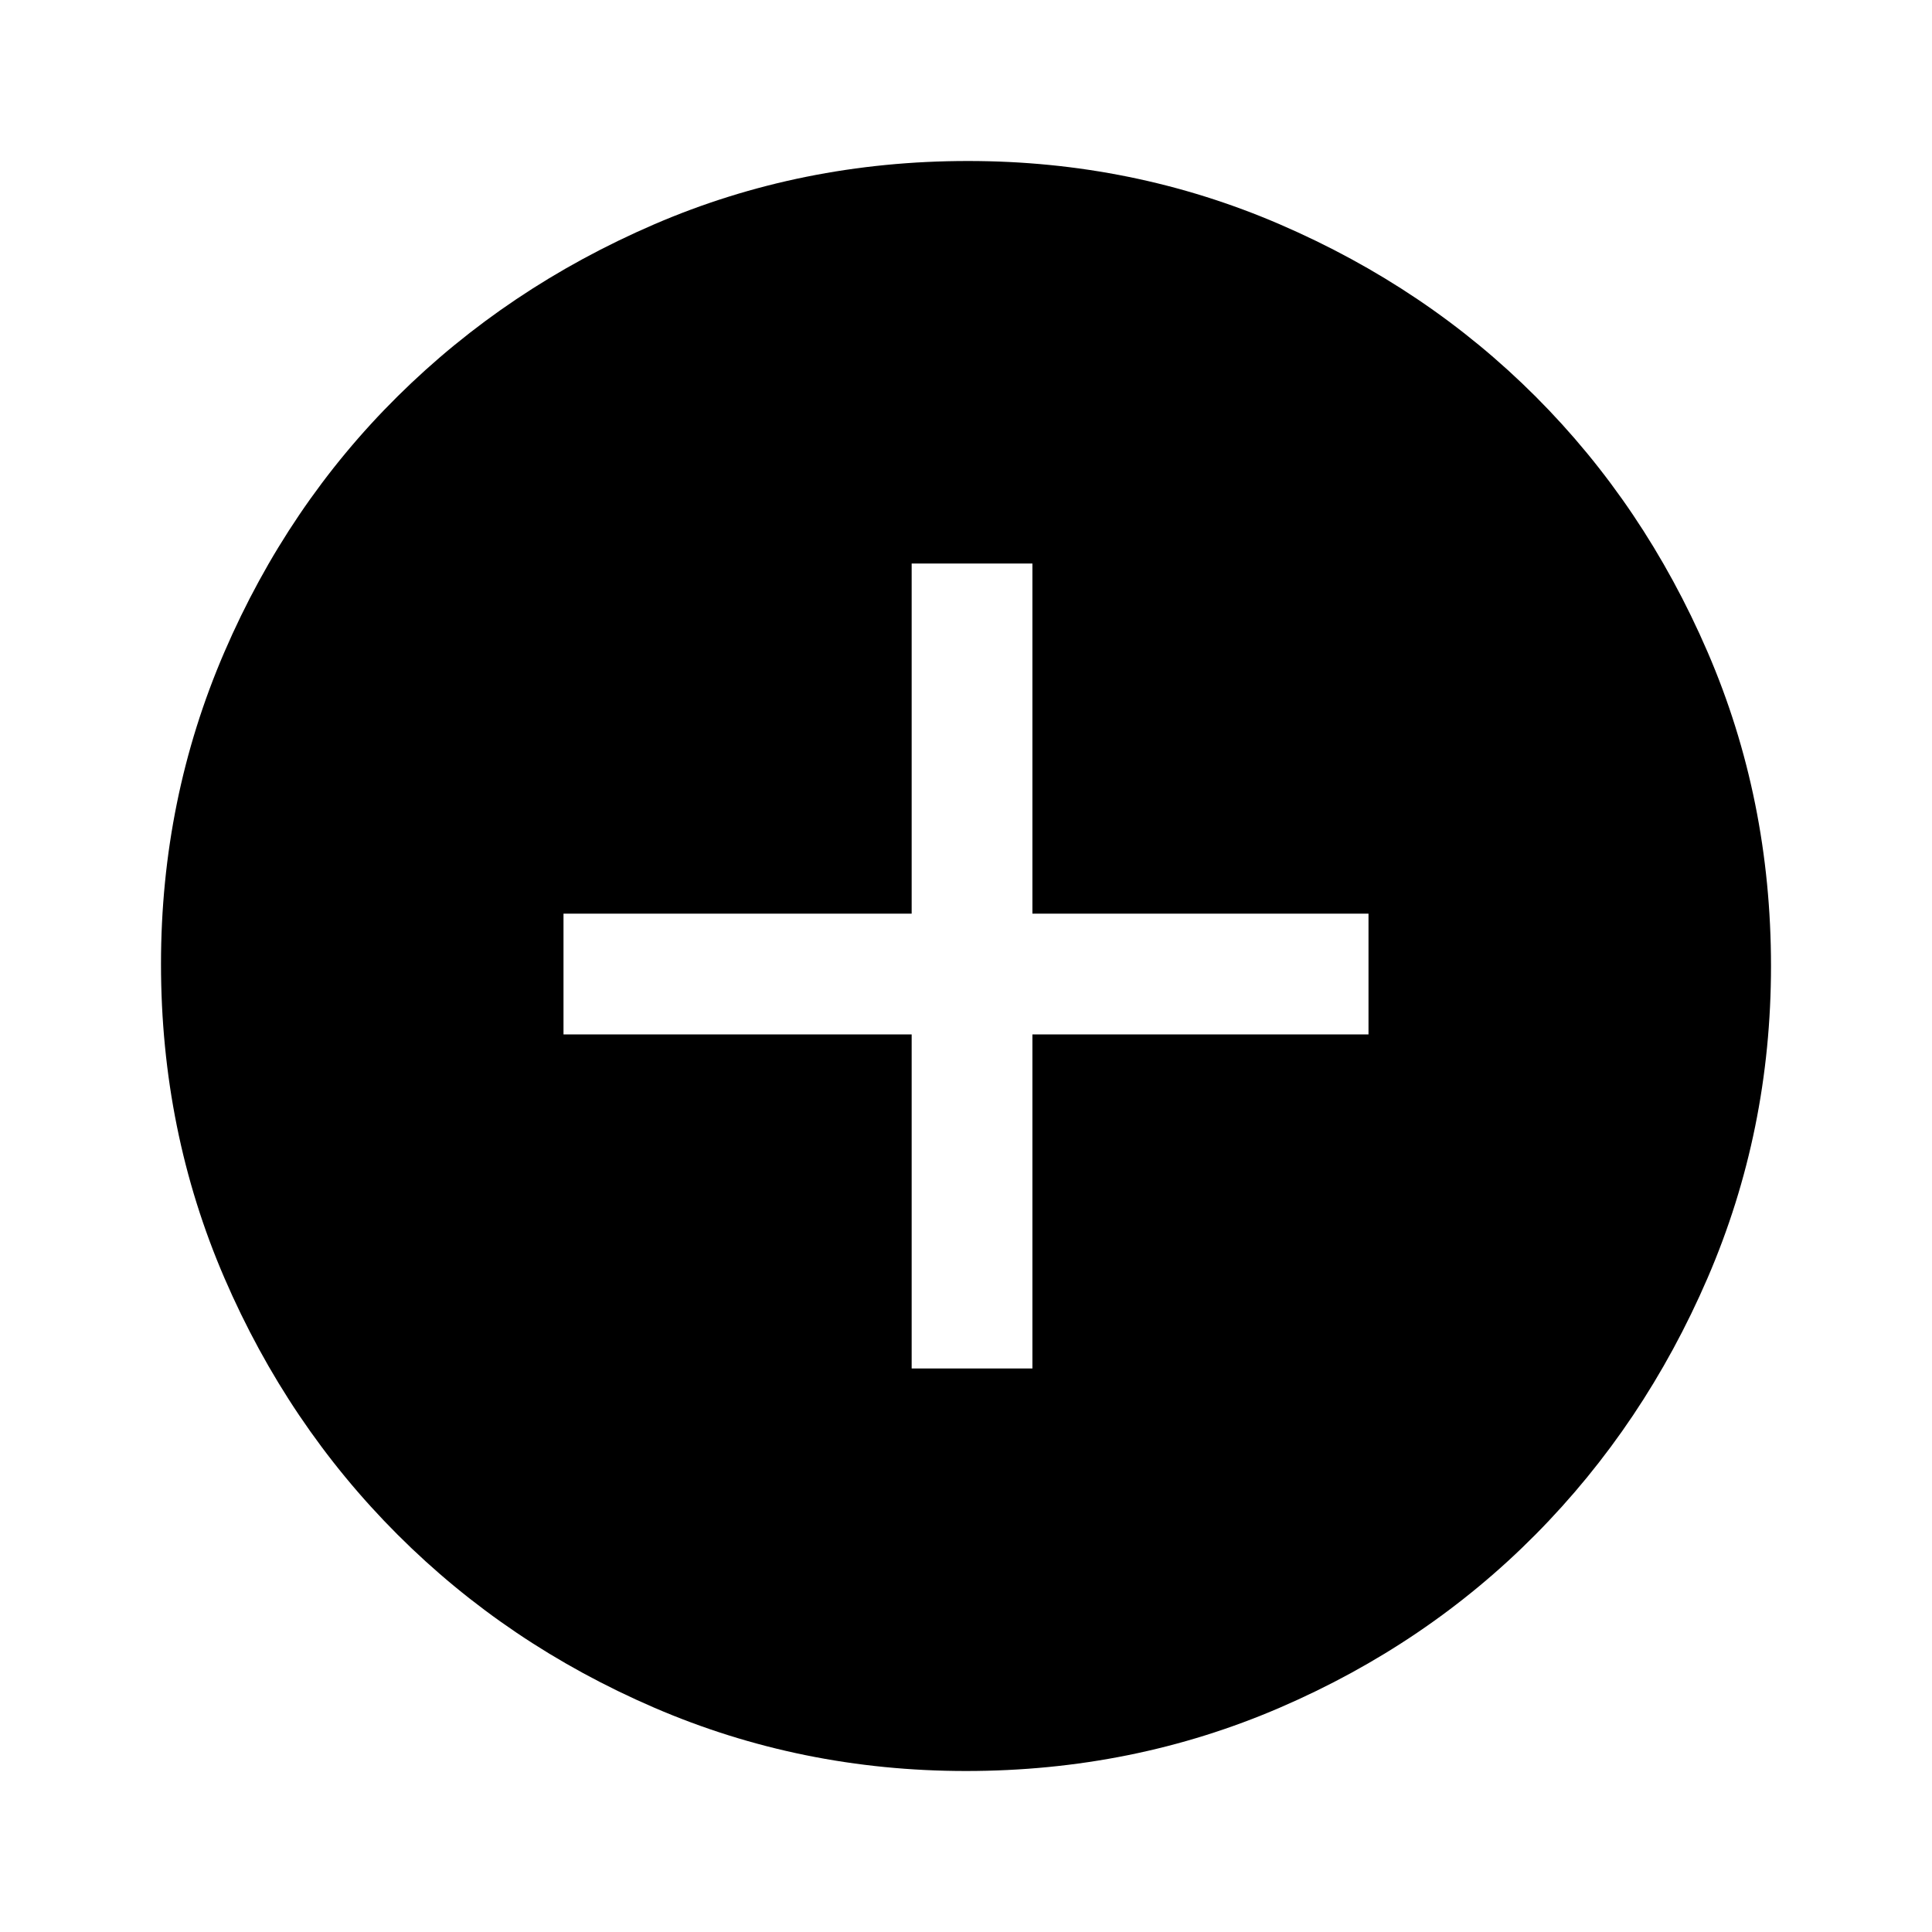
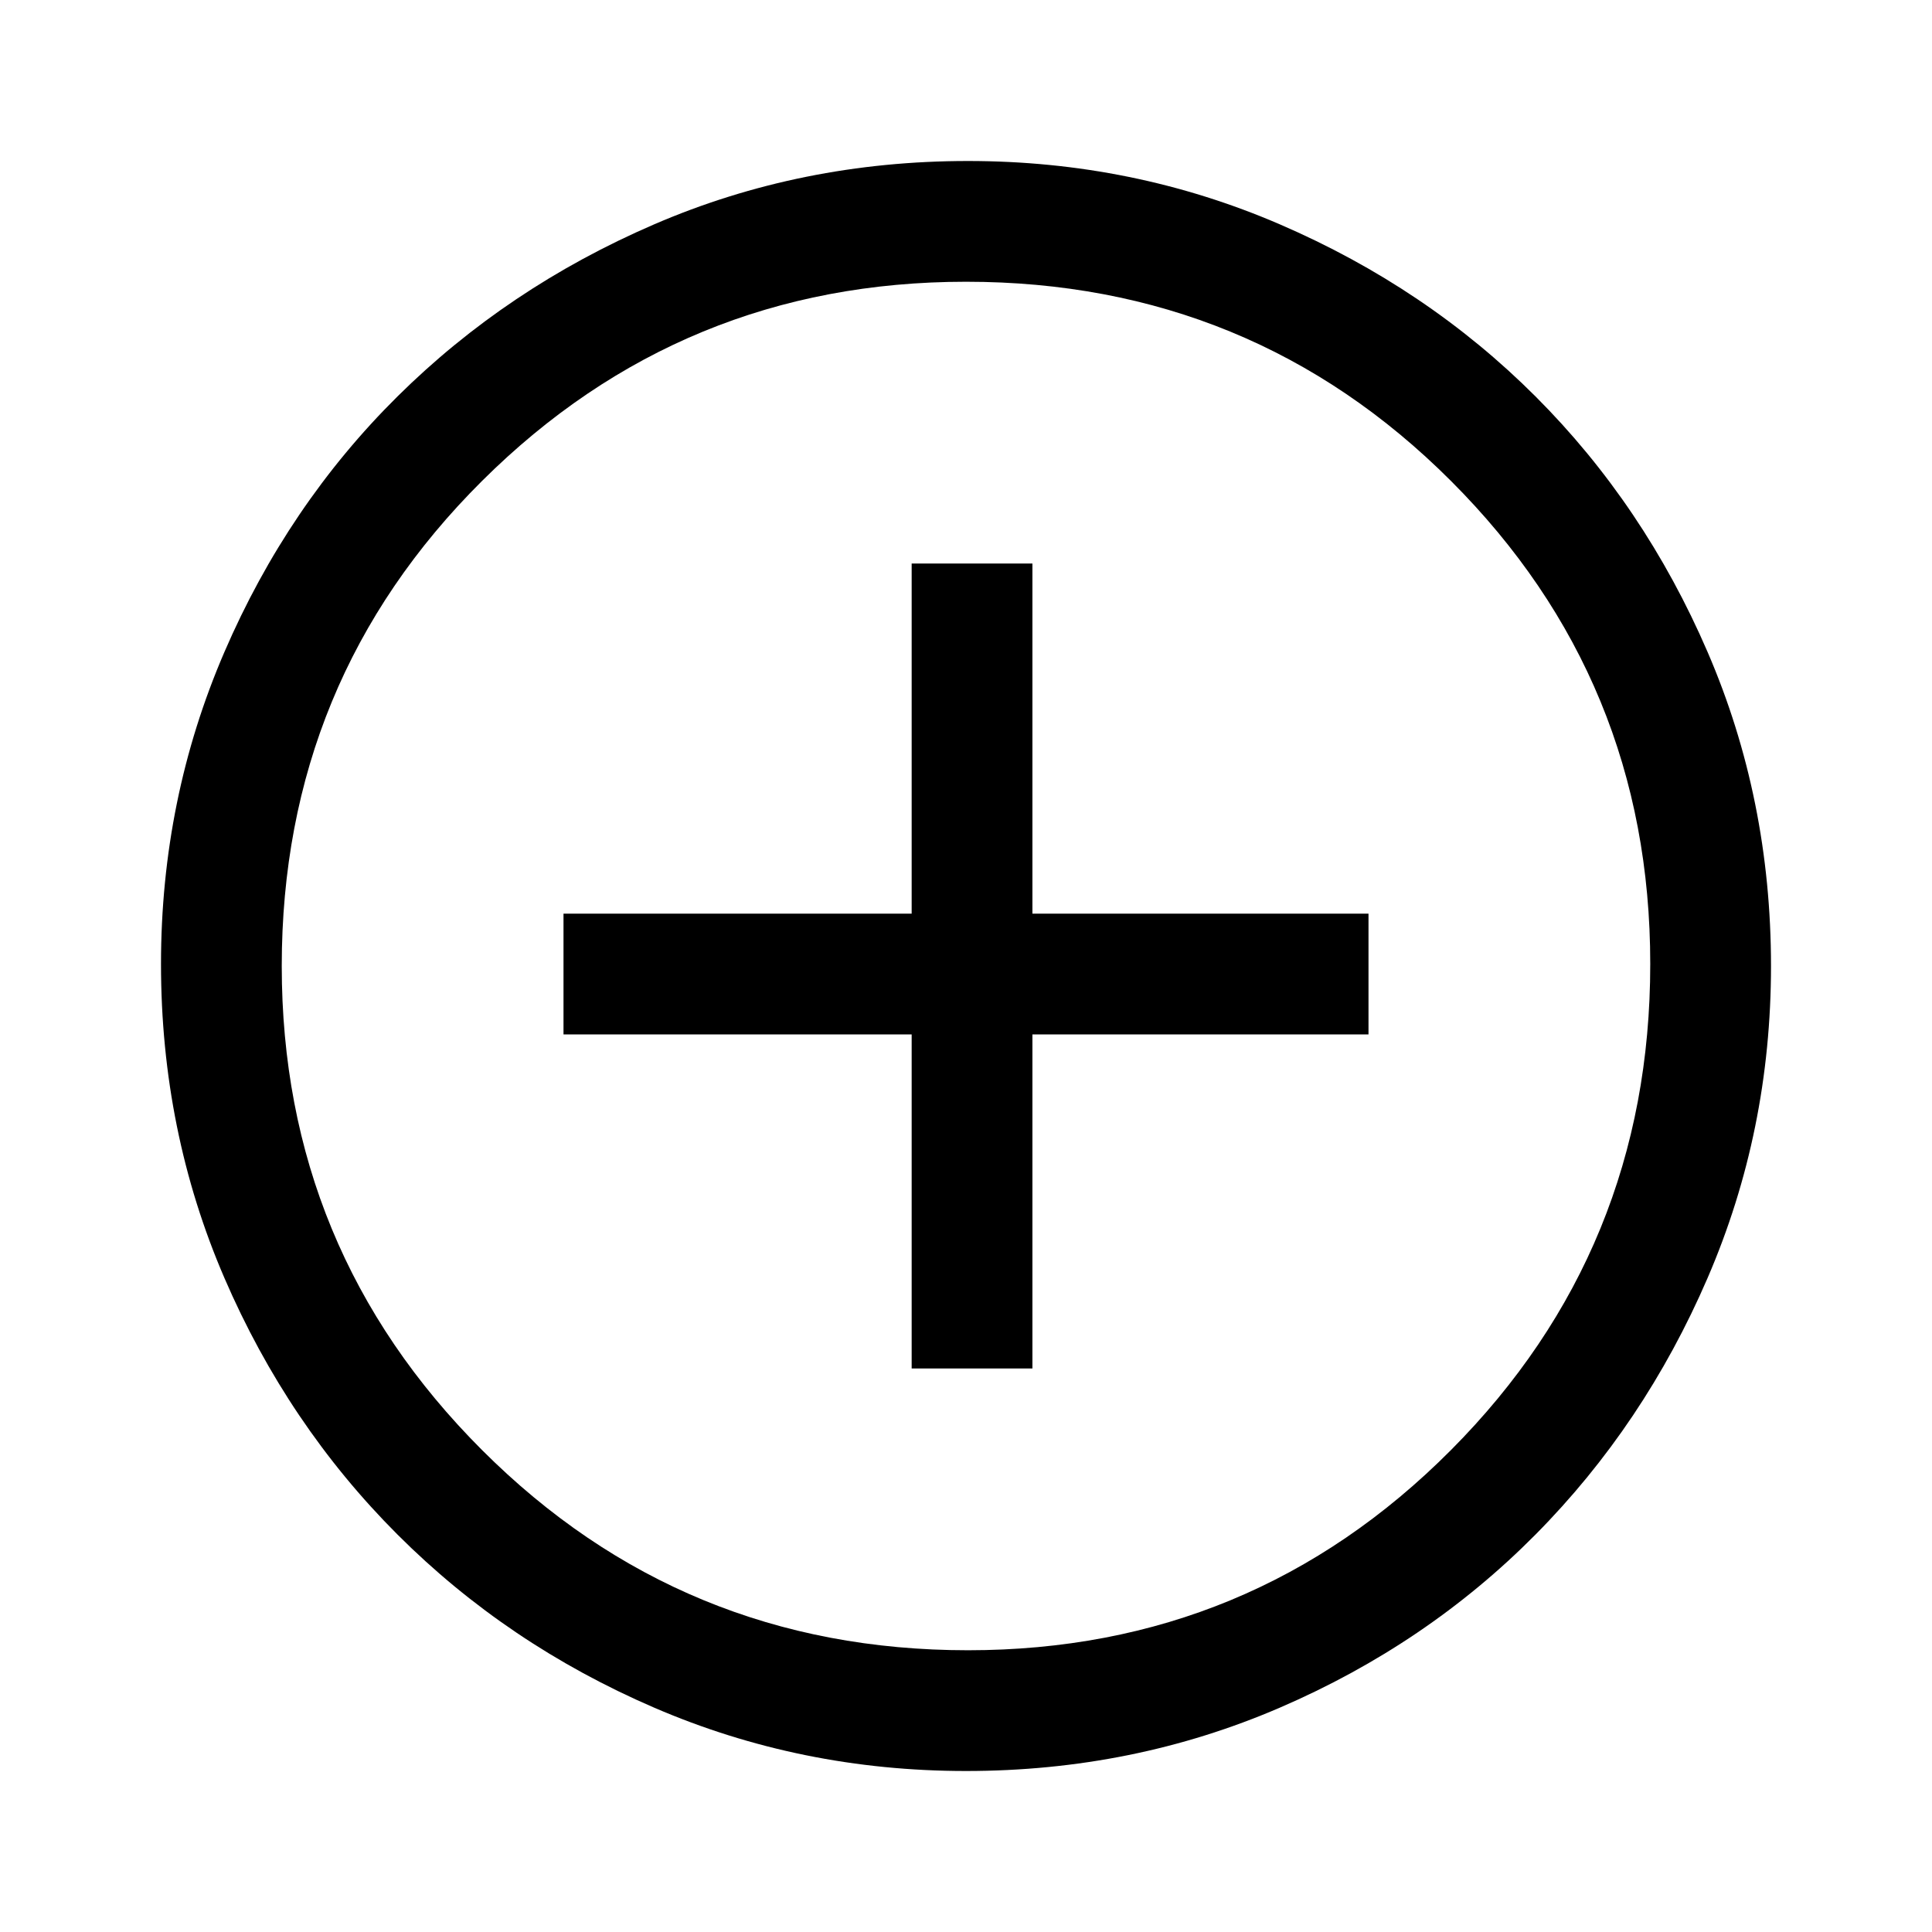
<svg xmlns="http://www.w3.org/2000/svg" height="48" width="48">
-   <path d="M22.65 34h3v-8.3H34v-3h-8.35V14h-3v8.7H14v3h8.65ZM24 44q-4.1 0-7.75-1.575-3.65-1.575-6.375-4.3-2.725-2.725-4.3-6.375Q4 28.1 4 23.95q0-4.1 1.575-7.75 1.575-3.65 4.3-6.35 2.725-2.7 6.375-4.275Q19.9 4 24.05 4q4.1 0 7.75 1.575 3.65 1.575 6.35 4.275 2.7 2.7 4.275 6.35Q44 19.85 44 24q0 4.1-1.575 7.75-1.575 3.65-4.275 6.375t-6.35 4.3Q28.15 44 24 44Z" />
+   <path d="M22.65 34h3v-8.3H34v-3h-8.35V14h-3v8.7H14v3h8.65ZM24 44q-4.1 0-7.75-1.575-3.65-1.575-6.375-4.3-2.725-2.725-4.3-6.375Q4 28.1 4 23.95q0-4.1 1.575-7.75 1.575-3.65 4.3-6.35 2.725-2.7 6.375-4.275Q19.9 4 24.05 4q4.1 0 7.75 1.575 3.65 1.575 6.35 4.275 2.7 2.7 4.275 6.35Q44 19.85 44 24q0 4.1-1.575 7.75-1.575 3.65-4.275 6.375t-6.35 4.3Q28.15 44 24 44Zm.05-3q7.05 0 12-4.975T41 23.95q0-7.05-4.95-12T24 7q-7.05 0-12.025 4.95Q7 16.9 7 24q0 7.05 4.975 12.025Q16.95 41 24.05 41ZM24 24Z" />
</svg>
